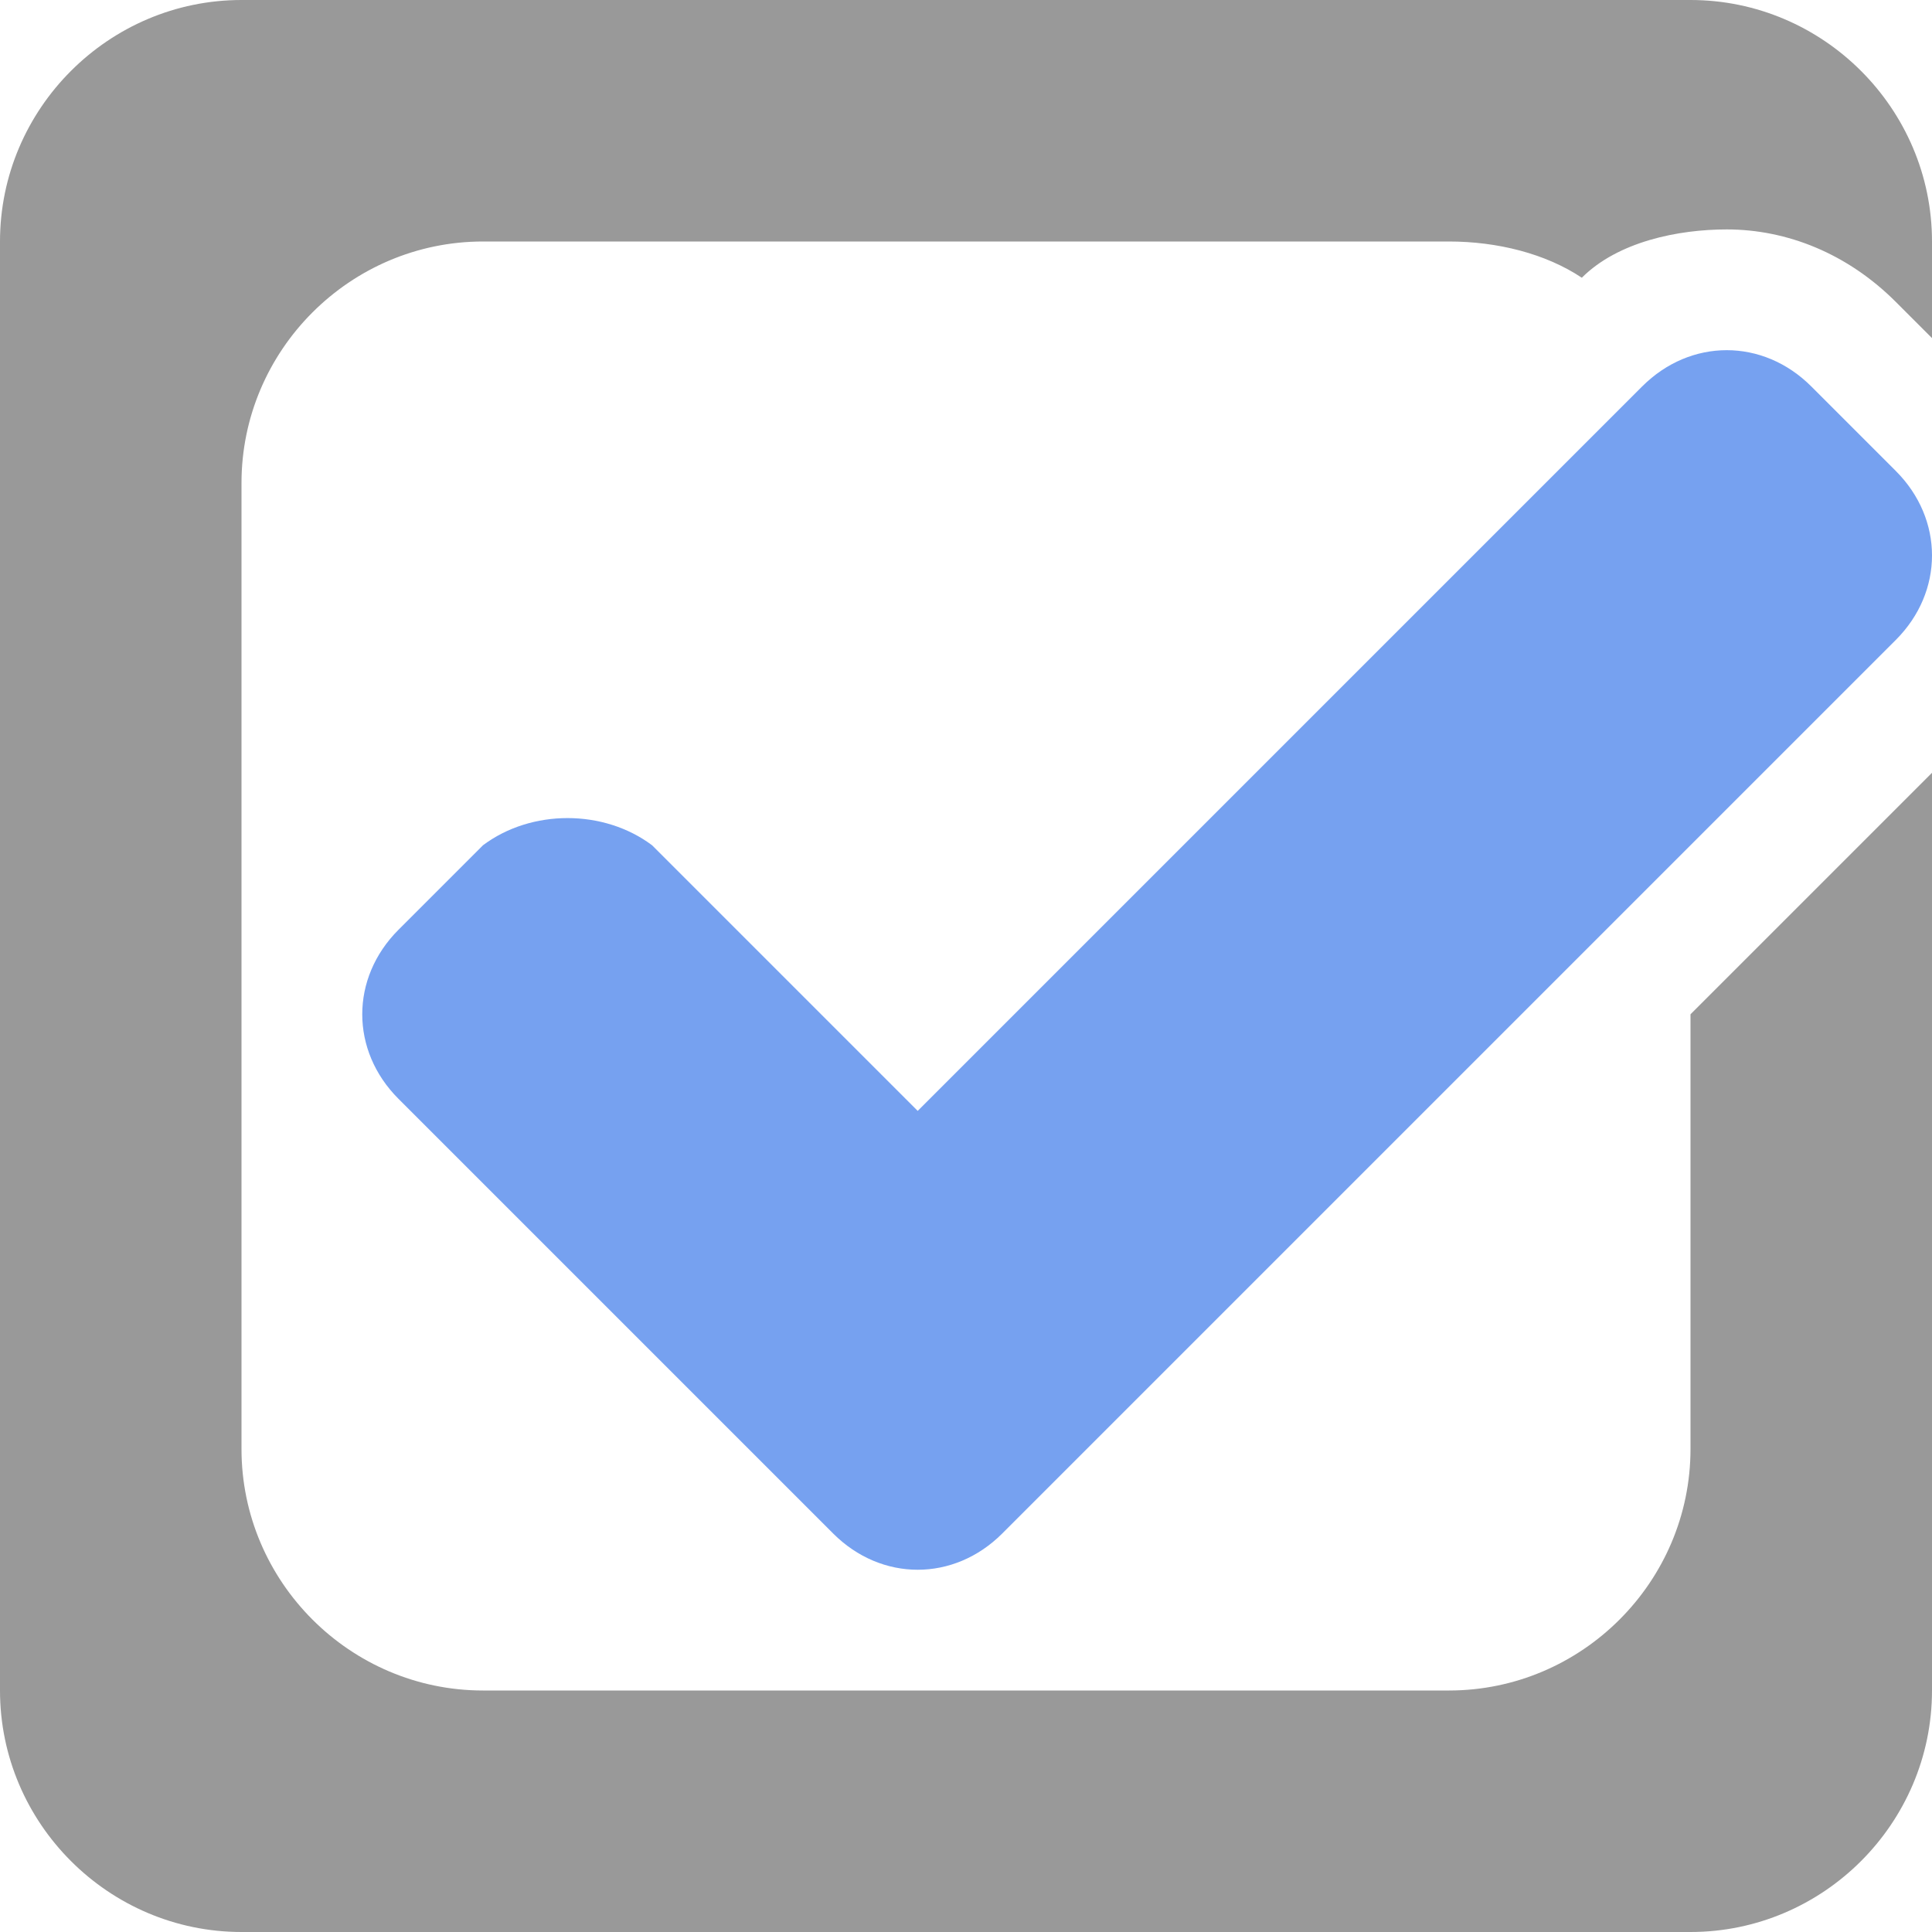
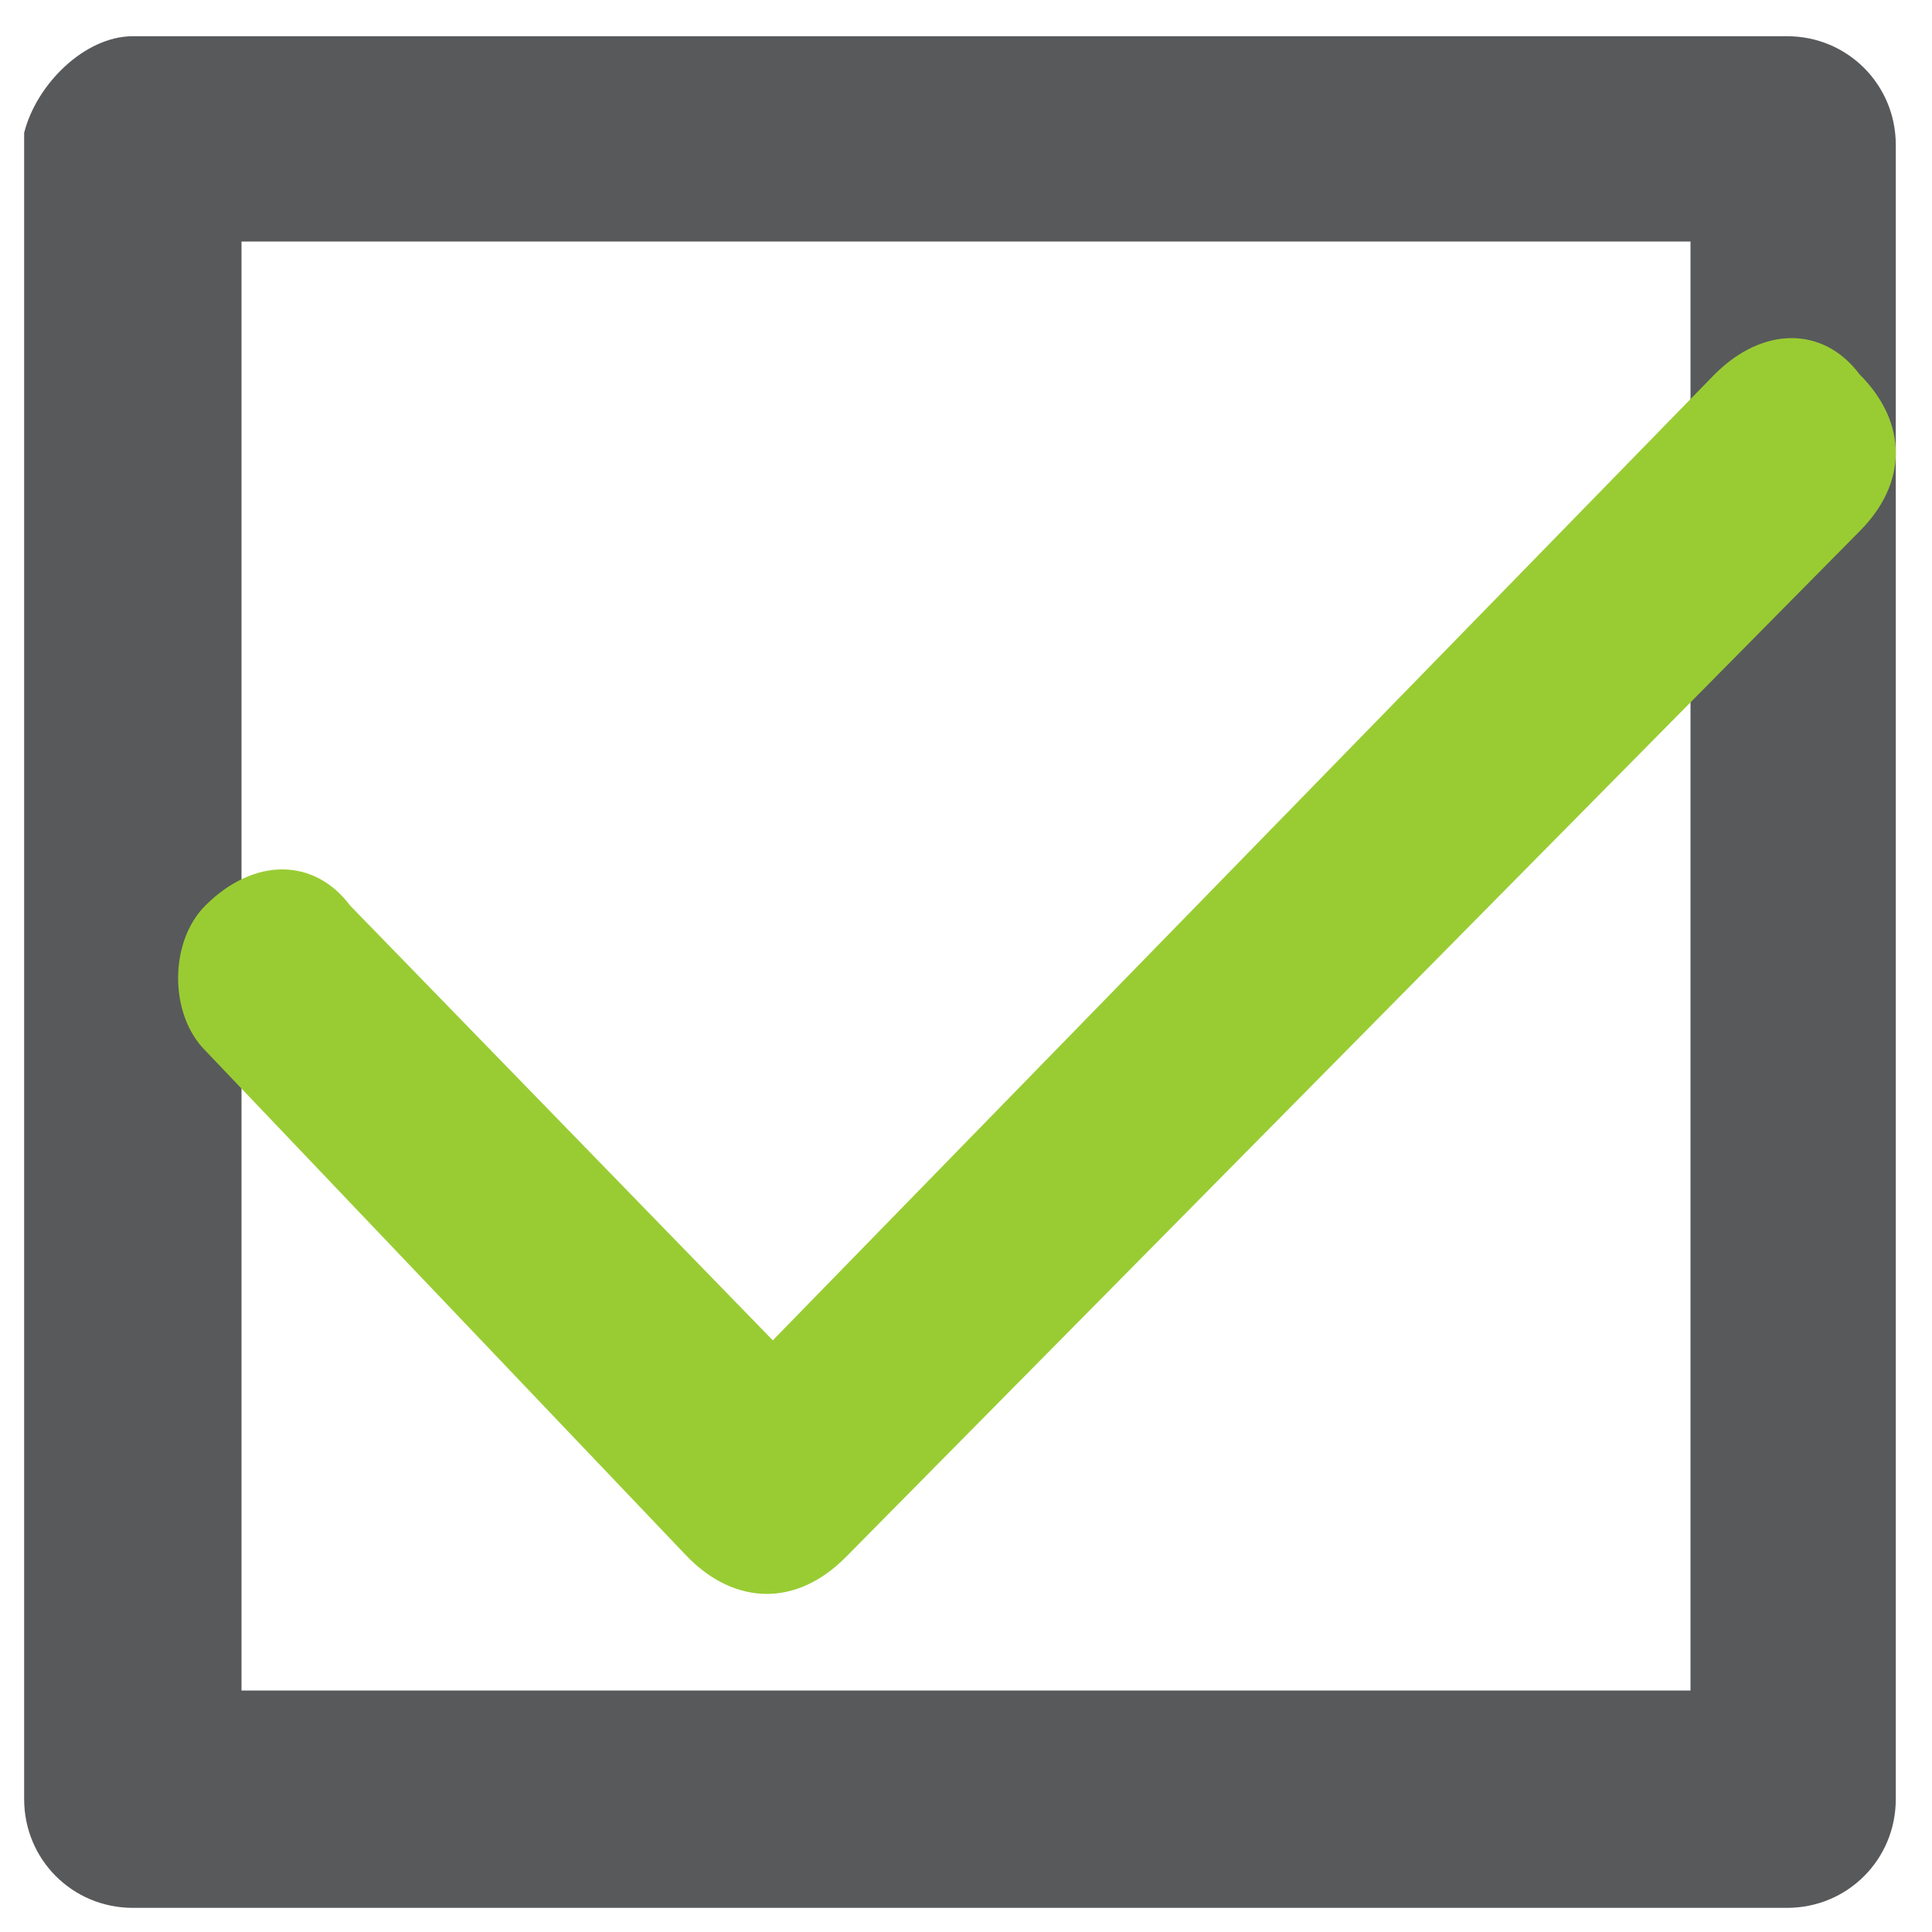
- <svg xmlns="http://www.w3.org/2000/svg" version="1.1" x="0px" y="0px" width="16px" height="16px" viewBox="0 0 16 16" style="overflow:visible;enable-background:new 0 0 16 16;" xml:space="preserve" preserveAspectRatio="xMinYMid meet">
-   <defs>
- </defs>
-   <path style="fill:#999999;" d="M14,8.4V12c0,1.1-0.9,2-2,2H4c-1.1,0-2-0.9-2-2V4c0-1.1,0.9-2,2-2h8c0.4,0,0.8,0.1,1.1,0.3  c0.3-0.3,0.8-0.4,1.2-0.4c0.5,0,1,0.2,1.4,0.6L16,2.8V2c0-1.1-0.9-2-2-2H2C0.9,0,0,0.9,0,2v12c0,1.1,0.9,2,2,2h12c1.1,0,2-0.9,2-2  V6.4L14,8.4z" />
-   <path style="fill:#76A1F0;" d="M15.7,3.9L15,3.2c-0.4-0.4-1-0.4-1.4,0l-6,6L5.4,7C5,6.7,4.4,6.7,4,7L3.3,7.7c-0.4,0.4-0.4,1,0,1.4  l3.6,3.6c0.4,0.4,1,0.4,1.4,0l7.4-7.4C16.1,4.9,16.1,4.3,15.7,3.9z" />
+ <svg xmlns="http://www.w3.org/2000/svg" version="1.1" id="Layer_1" x="0px" y="0px" viewBox="0 0 16 16" style="enable-background:new 0 0 16 16;" xml:space="preserve">
+   <style type="text/css">
+ 	.st0{fill:#58595B;}
+ 	.st1{fill:#99CC33;}
+ </style>
+   <path class="st0" d="M1.1,0.3L1.1,0.3h13.7c0.5,0,0.9,0.4,0.9,0.9v0v13.7c0,0.5-0.4,0.9-0.9,0.9h0H1.1c-0.5,0-0.9-0.4-0.9-0.9v0V1.1  C0.3,0.7,0.7,0.3,1.1,0.3L1.1,0.3z M14,2L14,2H2v12h12V2L14,2z" />
+   <path class="st1" d="M7,12.9L7,12.9L7,12.9L7,12.9c-0.4,0.4-0.9,0.4-1.3,0l0,0l0,0l-4-4.2c-0.3-0.3-0.3-0.9,0-1.2  c0.4-0.4,0.9-0.4,1.2,0l3.5,3.6l7.8-8c0.4-0.4,0.9-0.4,1.2,0c0.4,0.4,0.4,0.9,0,1.3L7,12.9L7,12.9z" />
</svg>
